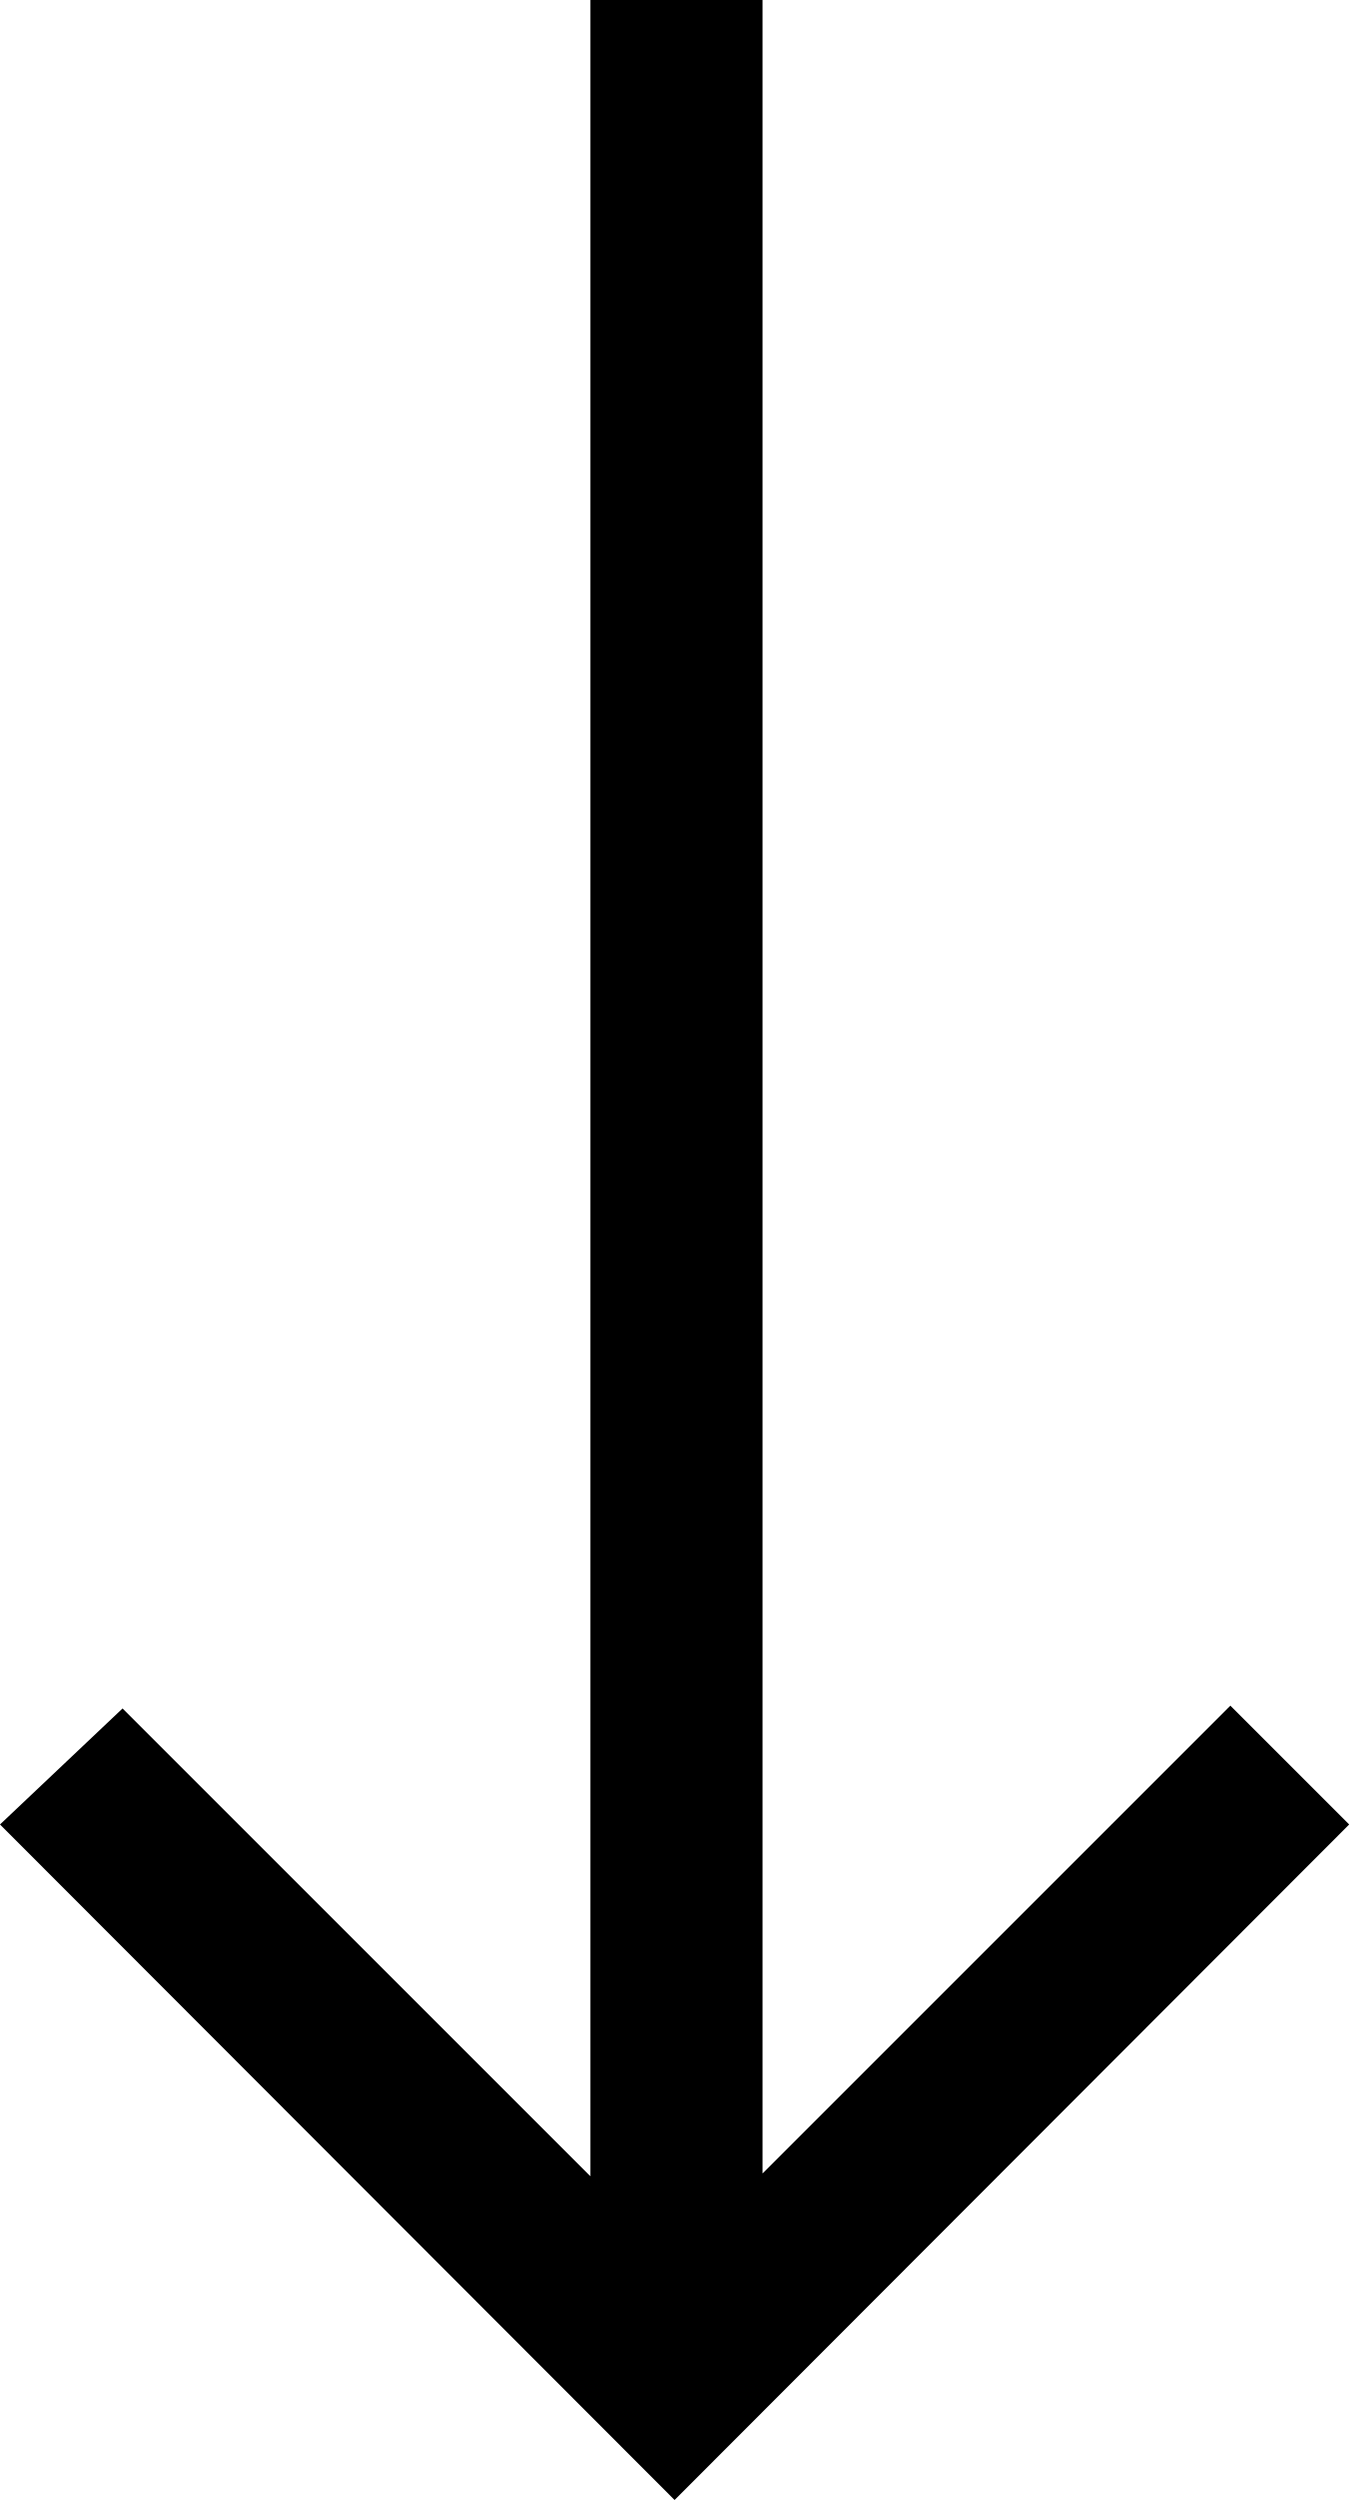
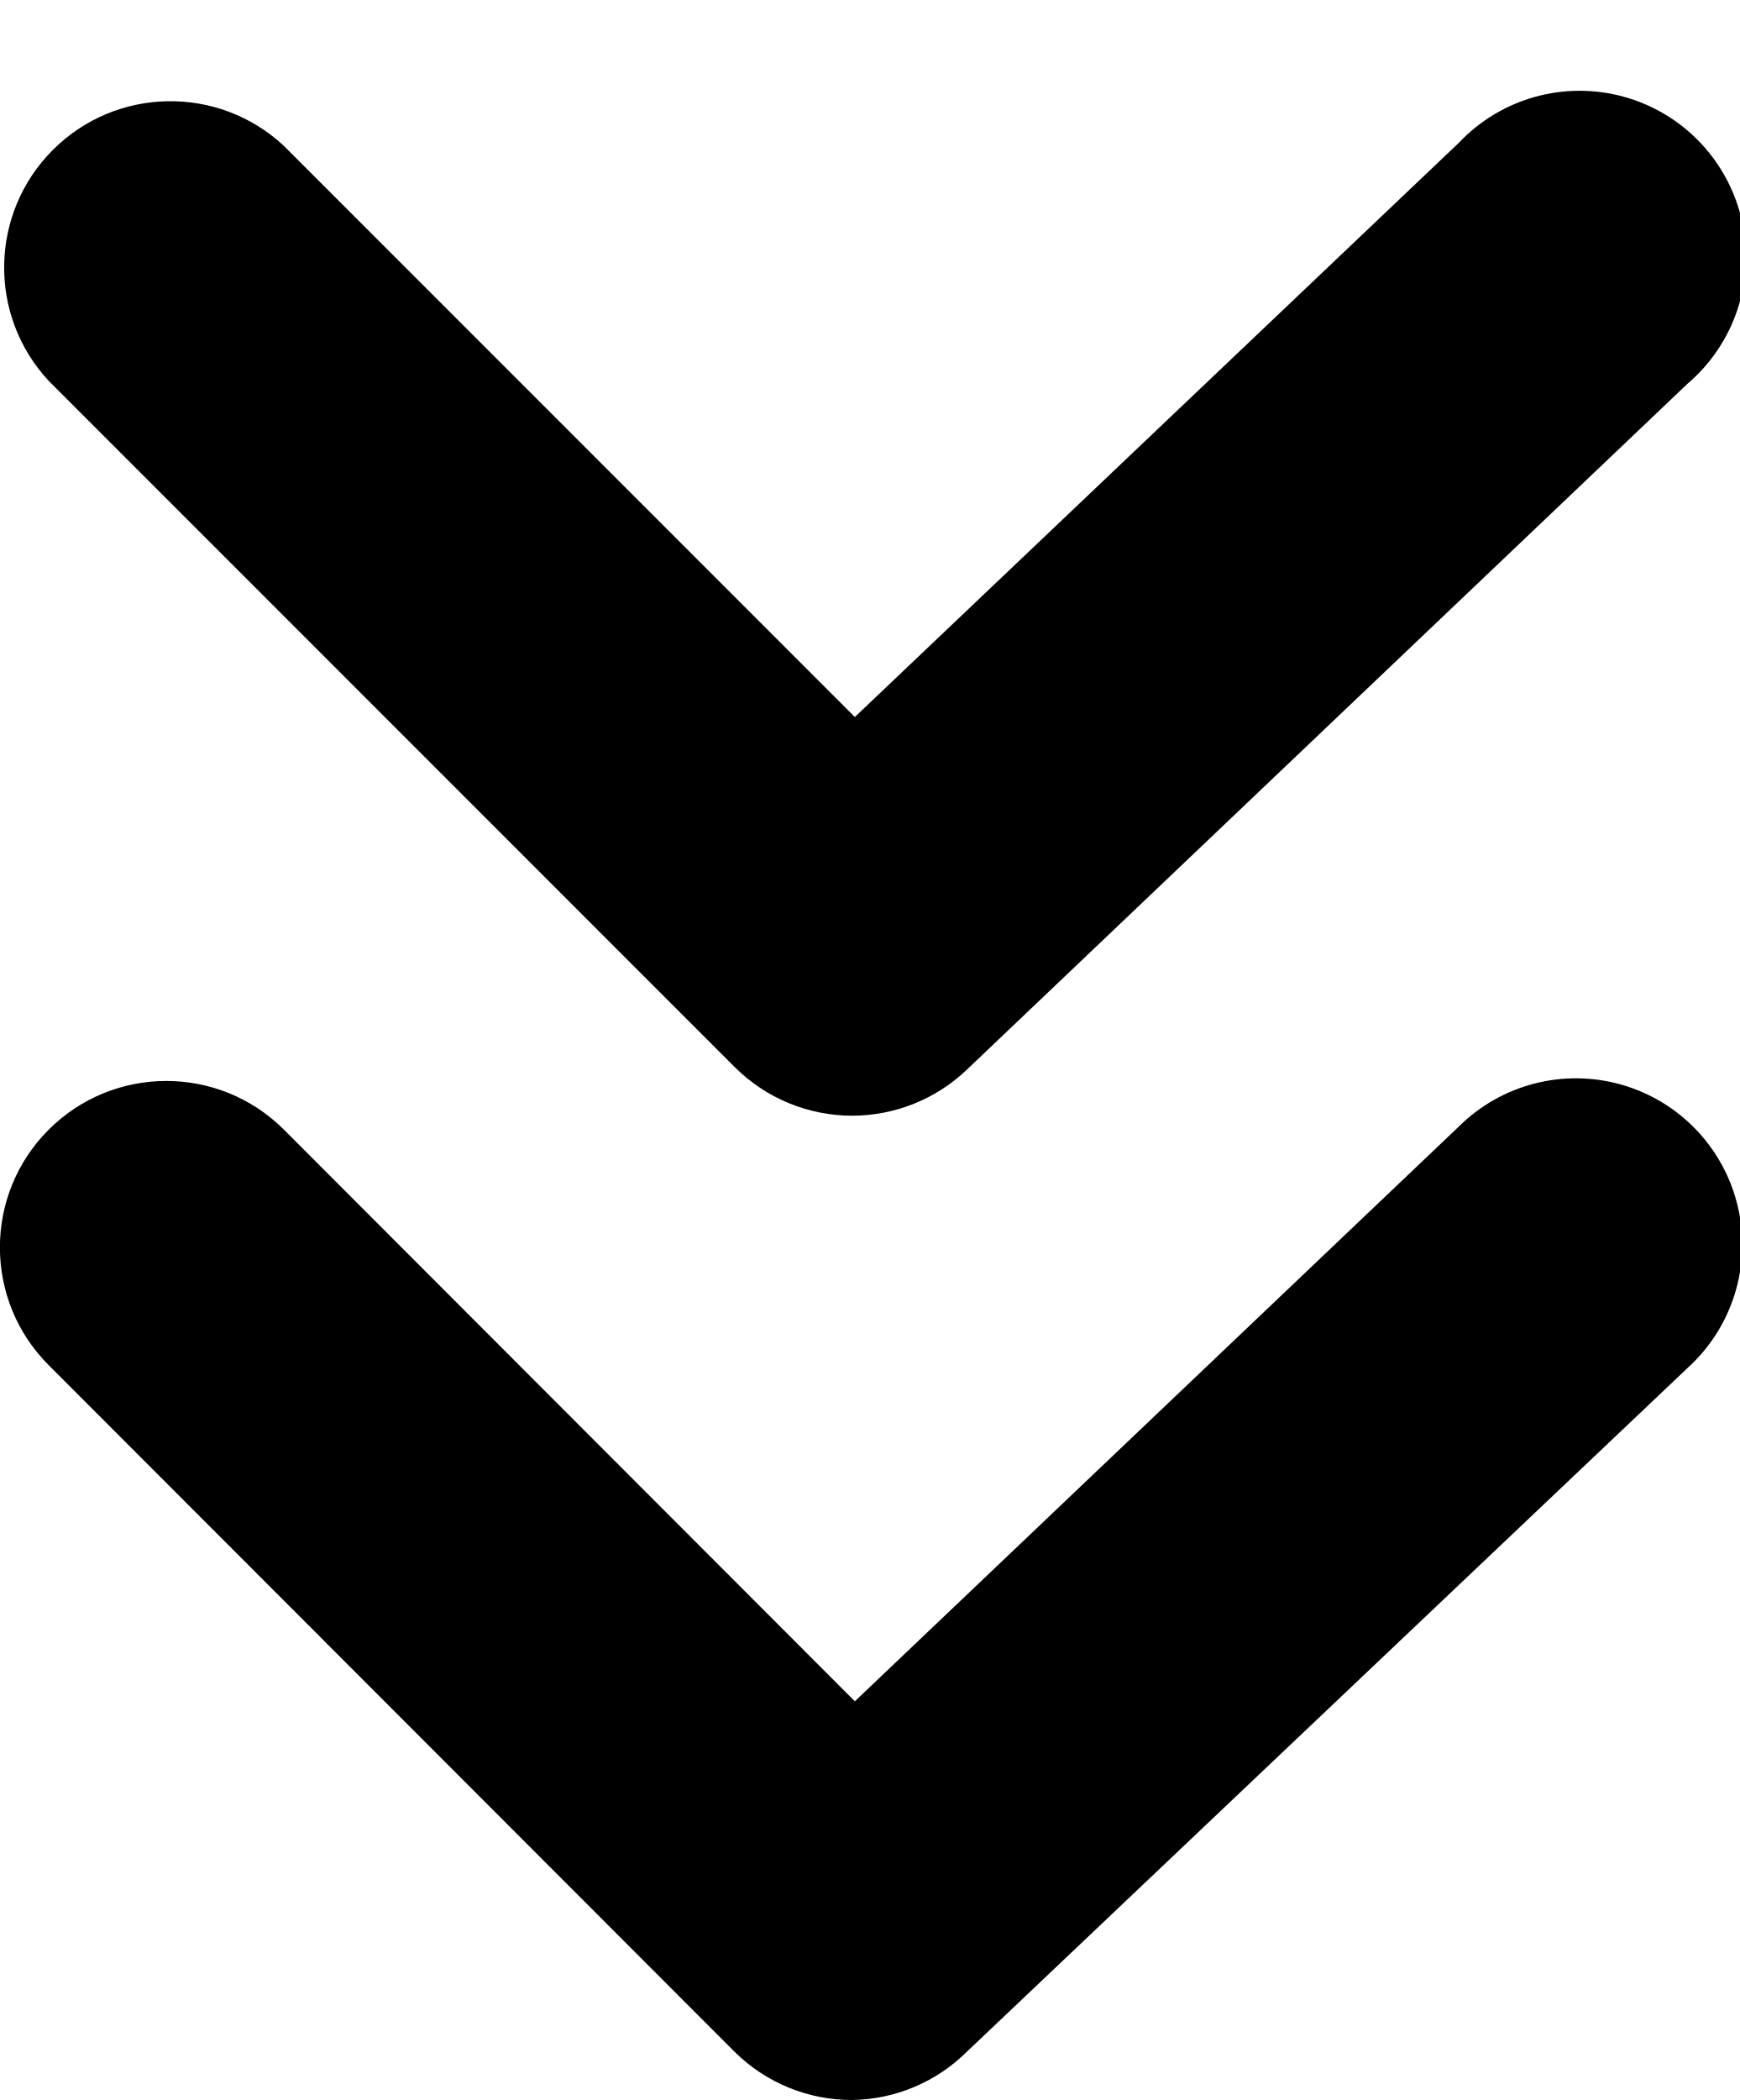
- <svg xmlns="http://www.w3.org/2000/svg" id="Layer_1" data-name="Layer 1" viewBox="0 0 14.42 26.72">
-   <path id="scroll-down" d="M14.42,19.5l-1.27-1.27-5,5V0H6.31V23.26l-5-5L0,19.5l7.21,7.22Z" />
+ <svg xmlns="http://www.w3.org/2000/svg" id="Layer_1" data-name="Layer 1" viewBox="0 0 31.38 37.87">
+   <path d="M15.37,20.12a3,3,0,0,1-2.12-.88L.88,6.87A3,3,0,0,1,5.12,2.63l10.3,10.3L26.31,2.58a3,3,0,1,1,4.13,4.34l-13,12.37A3,3,0,0,1,15.37,20.12Z" />
+   <path d="M15.37,37.87A3,3,0,0,1,13.25,37L.88,24.62a3,3,0,0,1,4.24-4.25l10.3,10.31L26.31,20.32a3,3,0,1,1,4.13,4.35L17.44,37A3,3,0,0,1,15.37,37.87Z" />
</svg>
